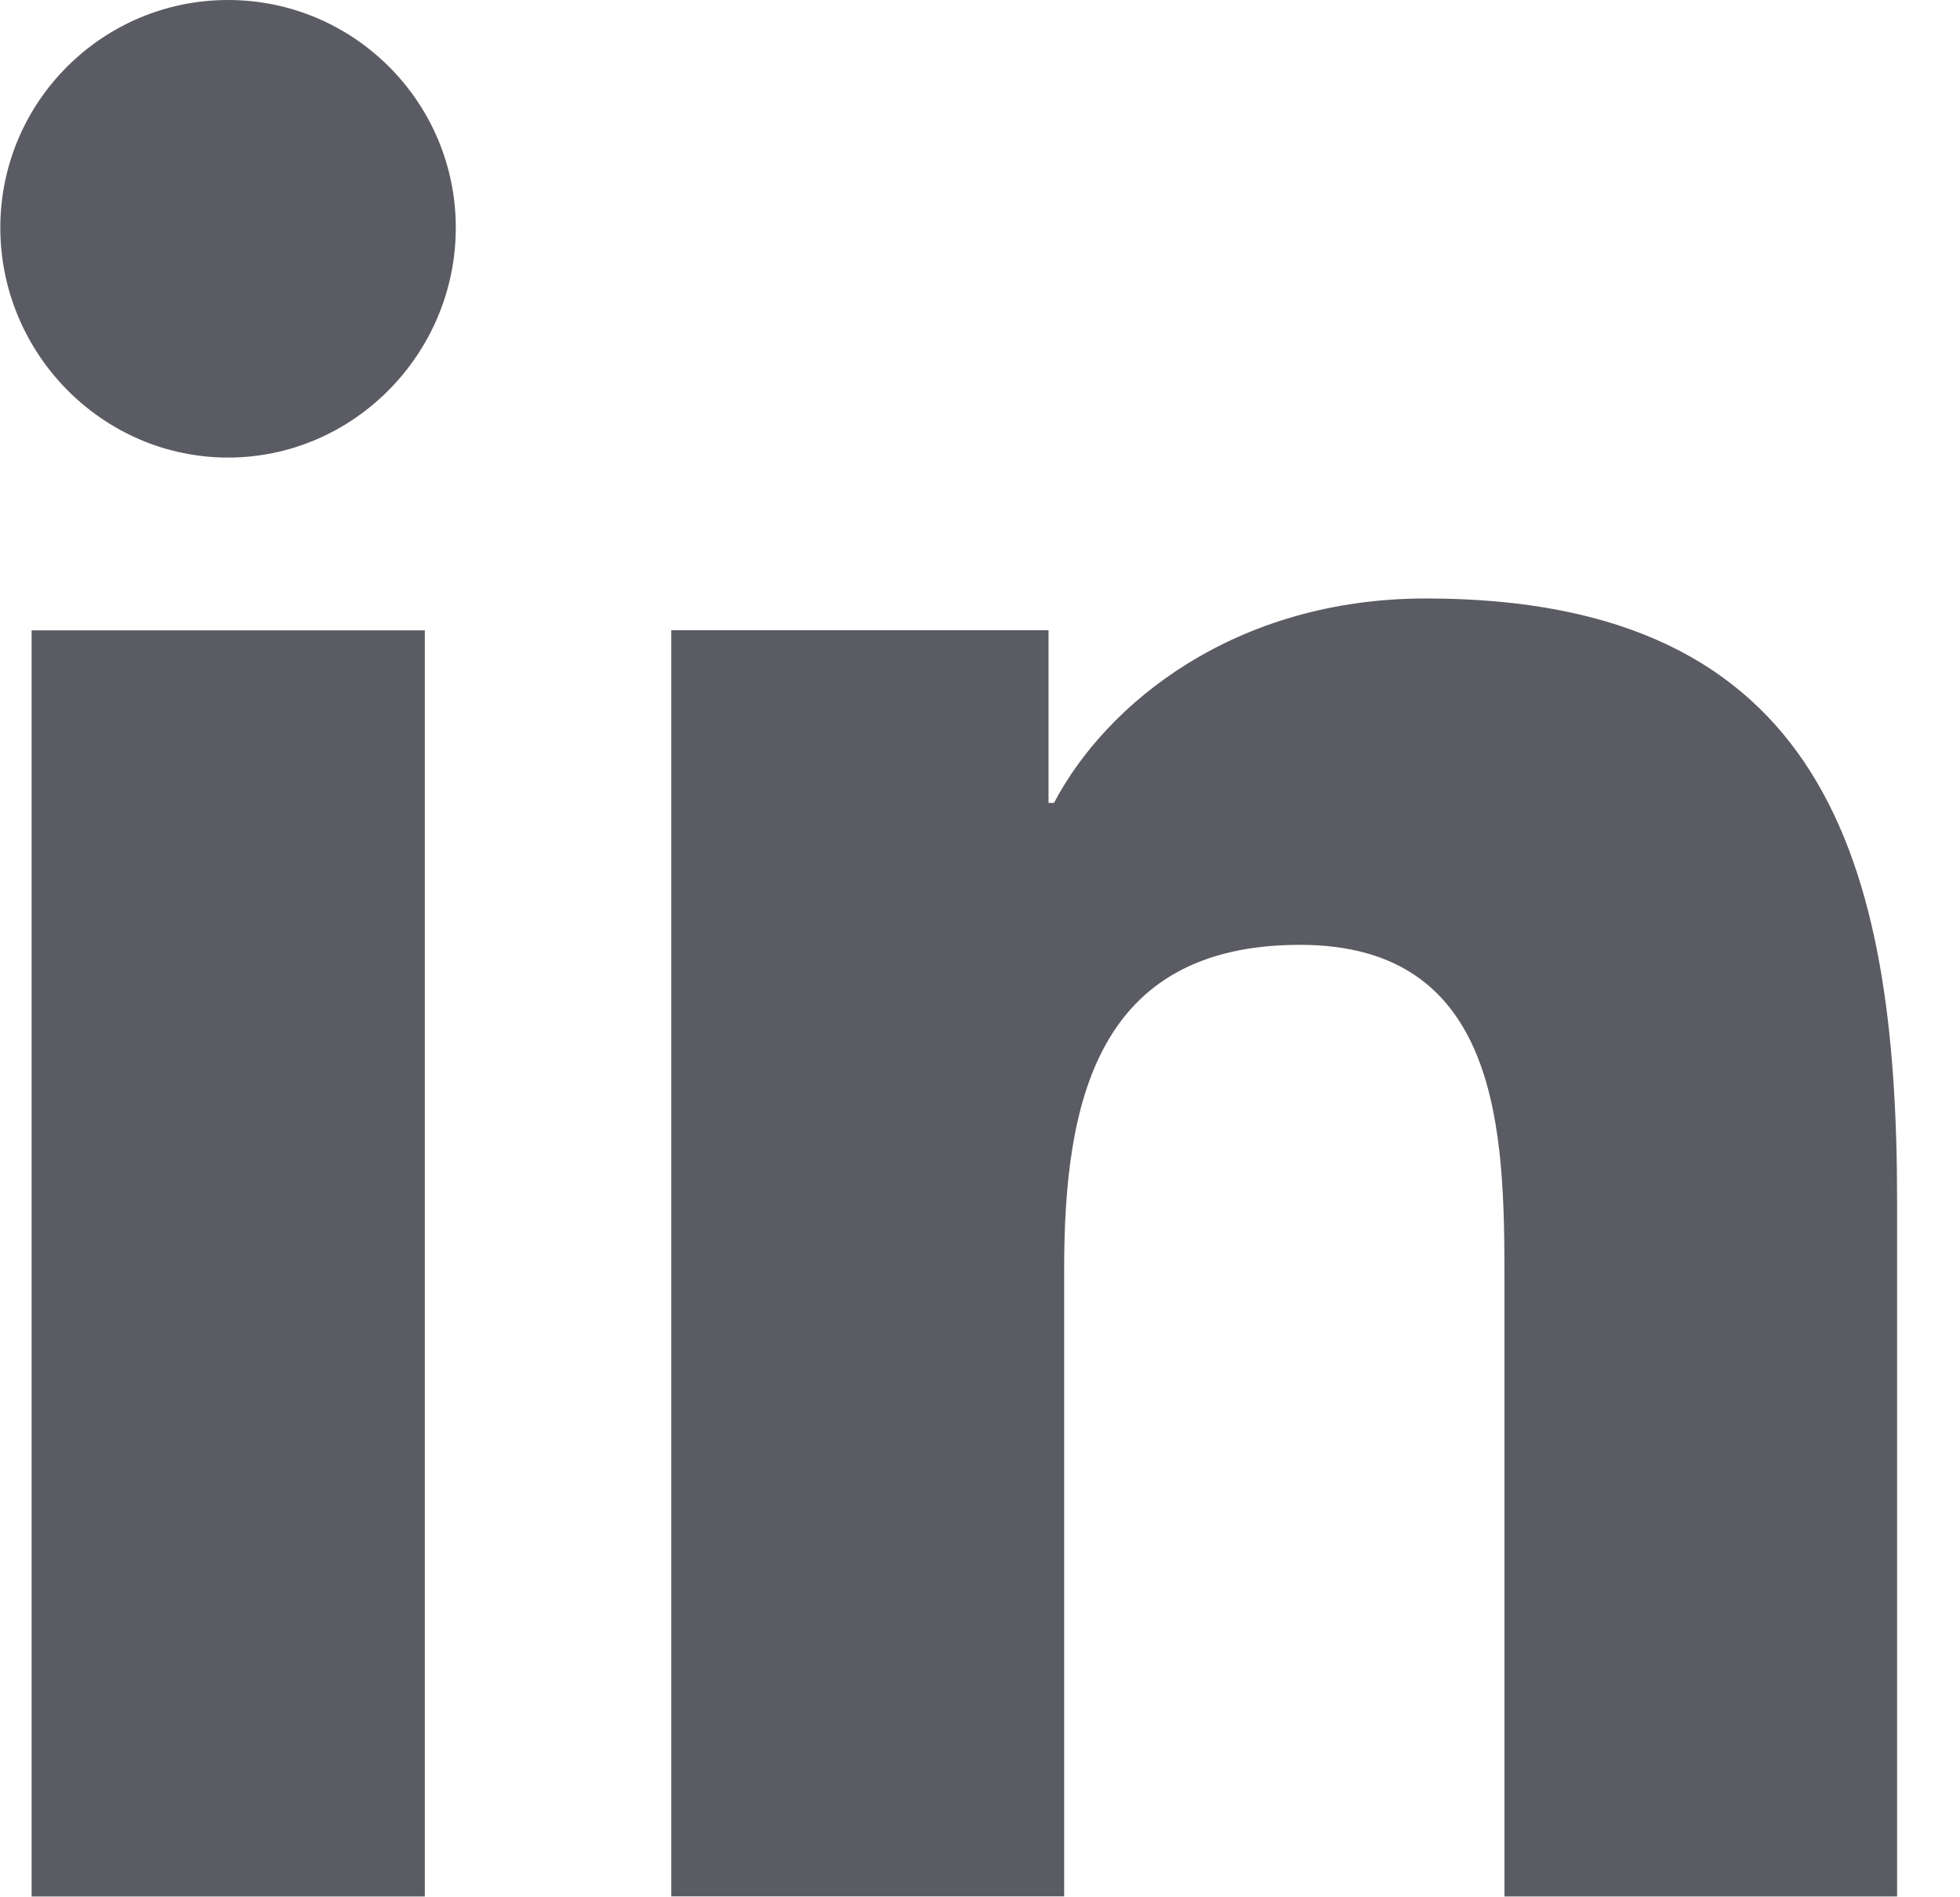
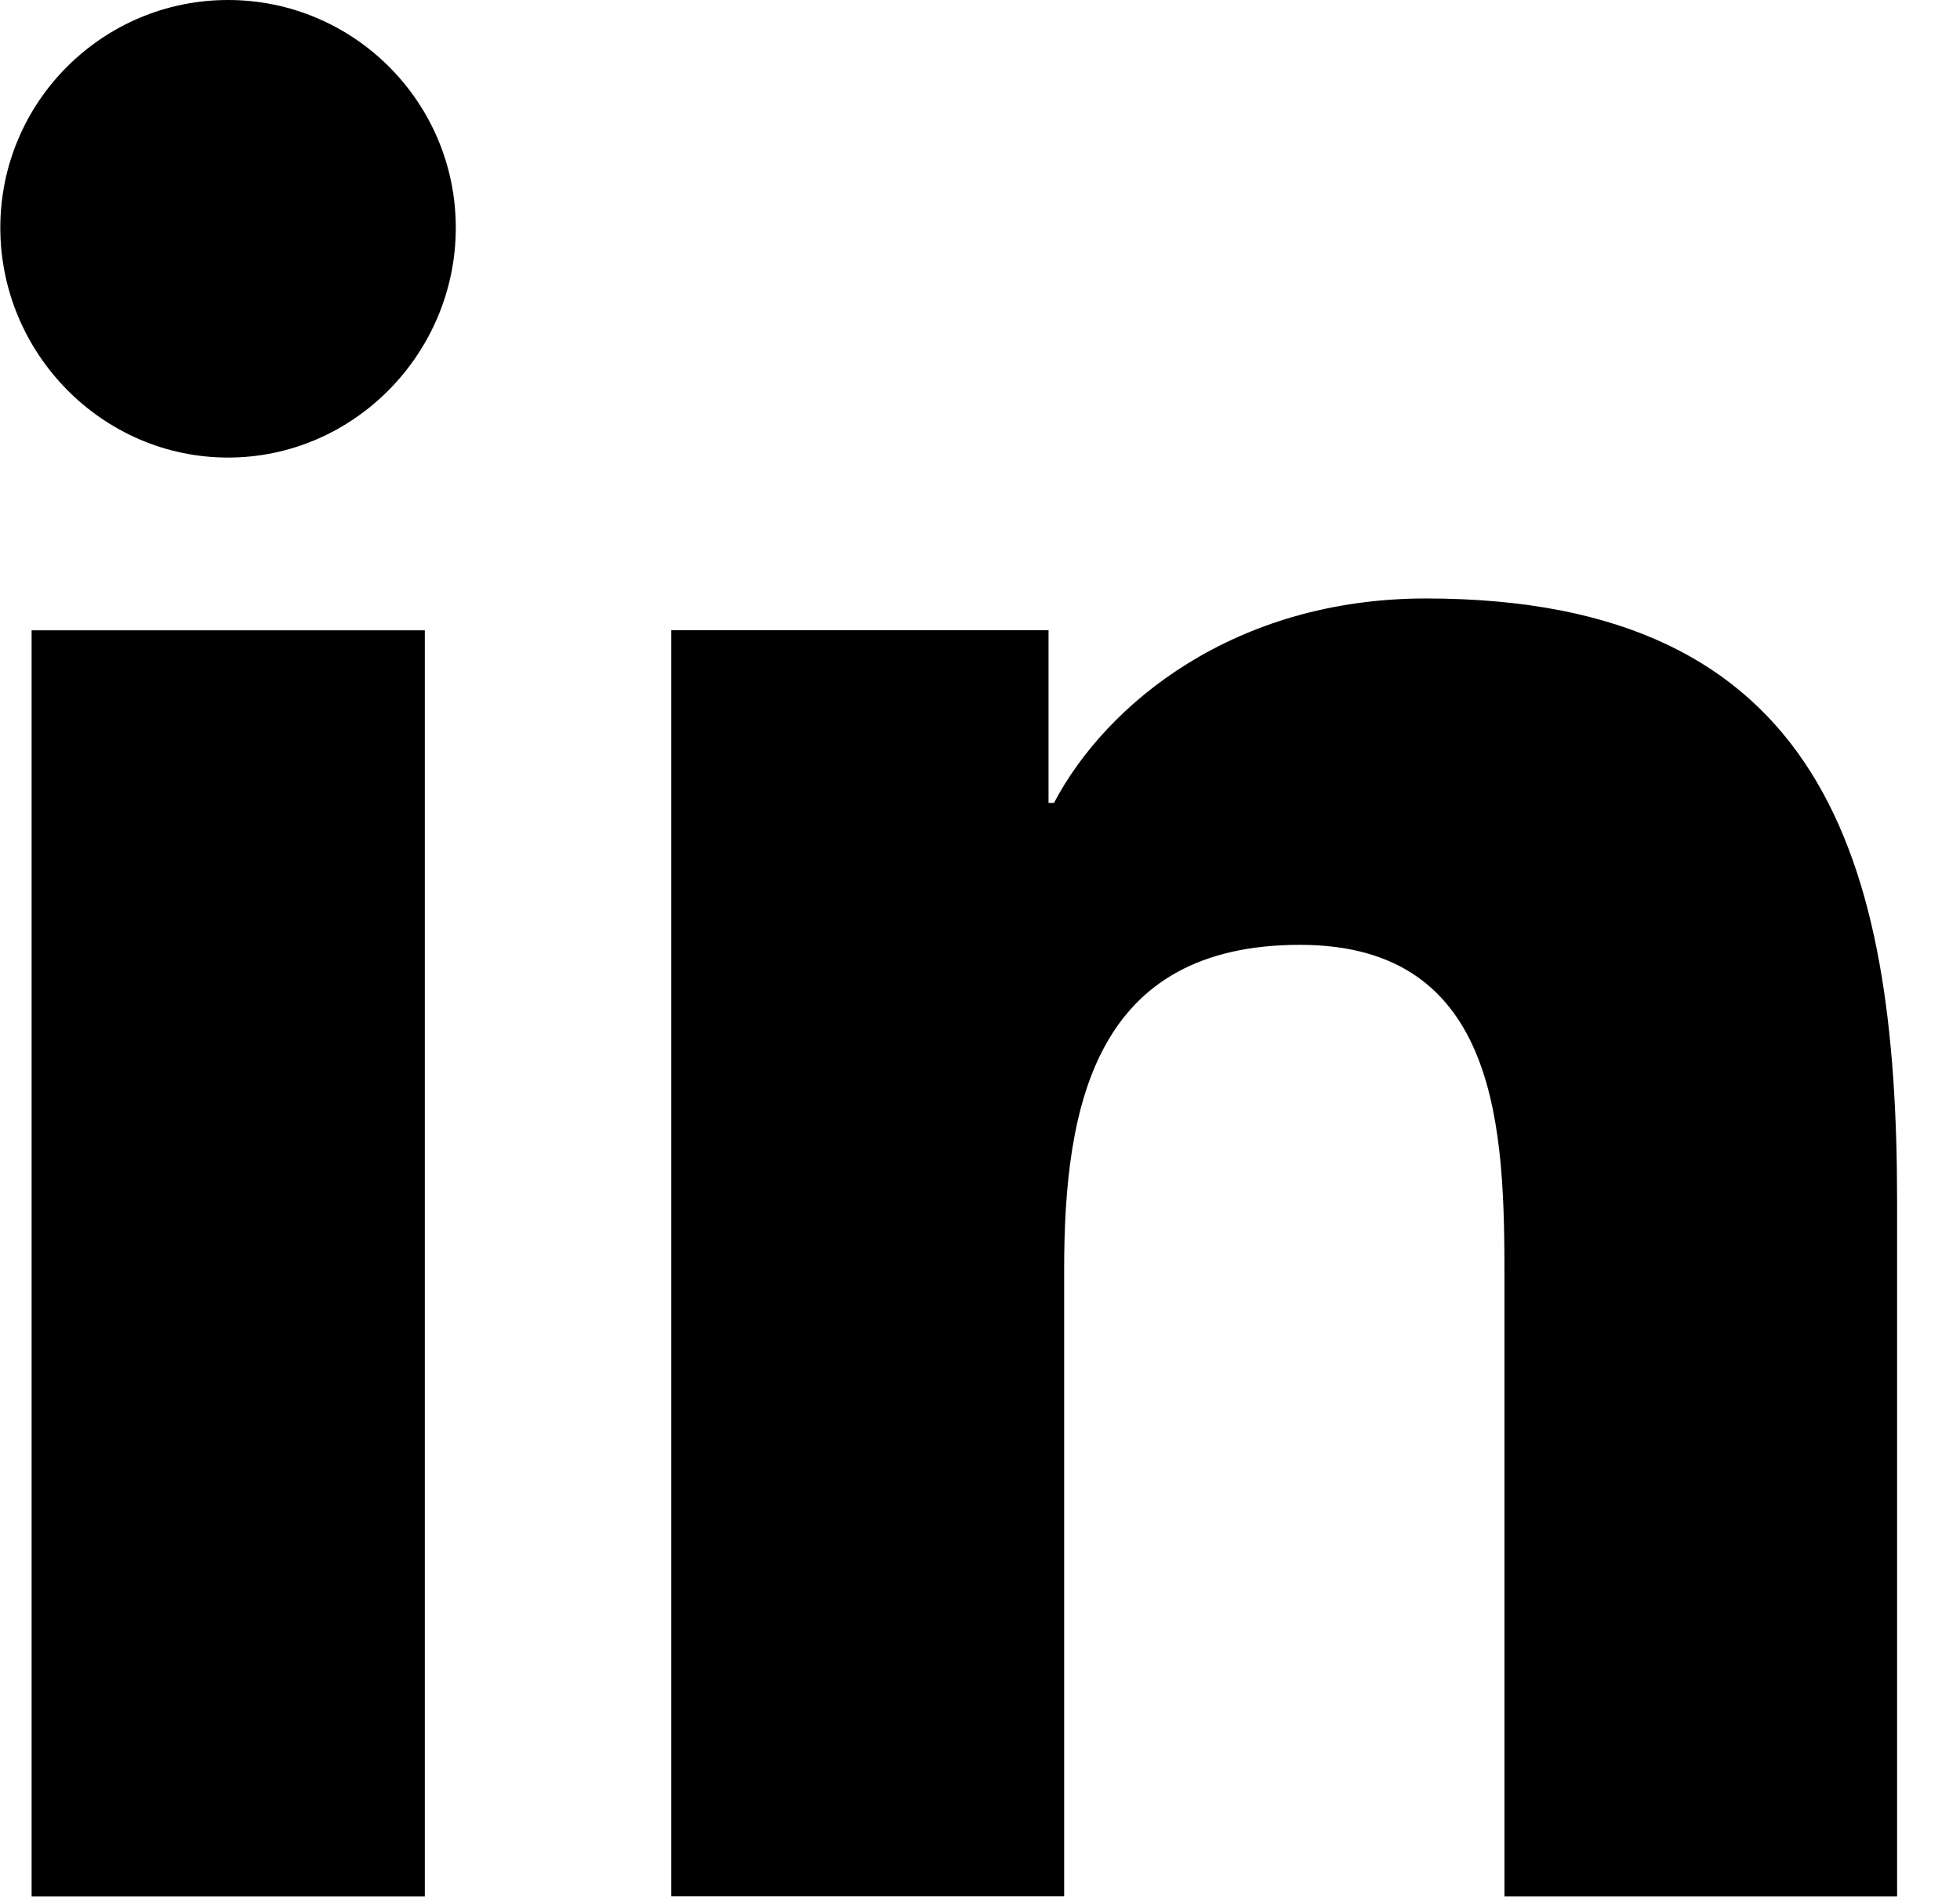
<svg xmlns="http://www.w3.org/2000/svg" width="31" height="30" viewBox="0 0 31 30" fill="none">
-   <path d="M0.5 9.971H6.719V30H0.5V9.971Z" fill="#5B5C63" />
-   <path d="M3.607 0C1.619 0 0.005 1.614 0.005 3.602C0.005 5.591 1.619 7.238 3.607 7.238C5.594 7.238 7.209 5.591 7.209 3.602C7.209 1.614 5.594 0 3.607 0V0Z" fill="#5B5C63" />
-   <path d="M29.997 30L30.005 29.998V18.996C30.005 13.612 28.846 9.467 22.554 9.467C19.529 9.467 17.499 11.126 16.67 12.701H16.584V9.969H10.617V29.998H16.831V20.081C16.831 17.469 17.326 14.946 20.561 14.946C23.746 14.946 23.795 17.925 23.795 20.25V30H29.997Z" fill="#5B5C63" />
+   <path d="M0.5 9.971H6.719V30H0.5V9.971Z" fill="currentColor" />
+   <path d="M3.607 0C1.619 0 0.005 1.614 0.005 3.602C0.005 5.591 1.619 7.238 3.607 7.238C5.594 7.238 7.209 5.591 7.209 3.602C7.209 1.614 5.594 0 3.607 0V0Z" fill="currentColor" />
+   <path d="M29.997 30L30.005 29.998V18.996C30.005 13.612 28.846 9.467 22.554 9.467C19.529 9.467 17.499 11.126 16.67 12.701H16.584V9.969H10.617V29.998H16.831V20.081C16.831 17.469 17.326 14.946 20.561 14.946C23.746 14.946 23.795 17.925 23.795 20.25V30H29.997Z" fill="currentColor" />
</svg>
